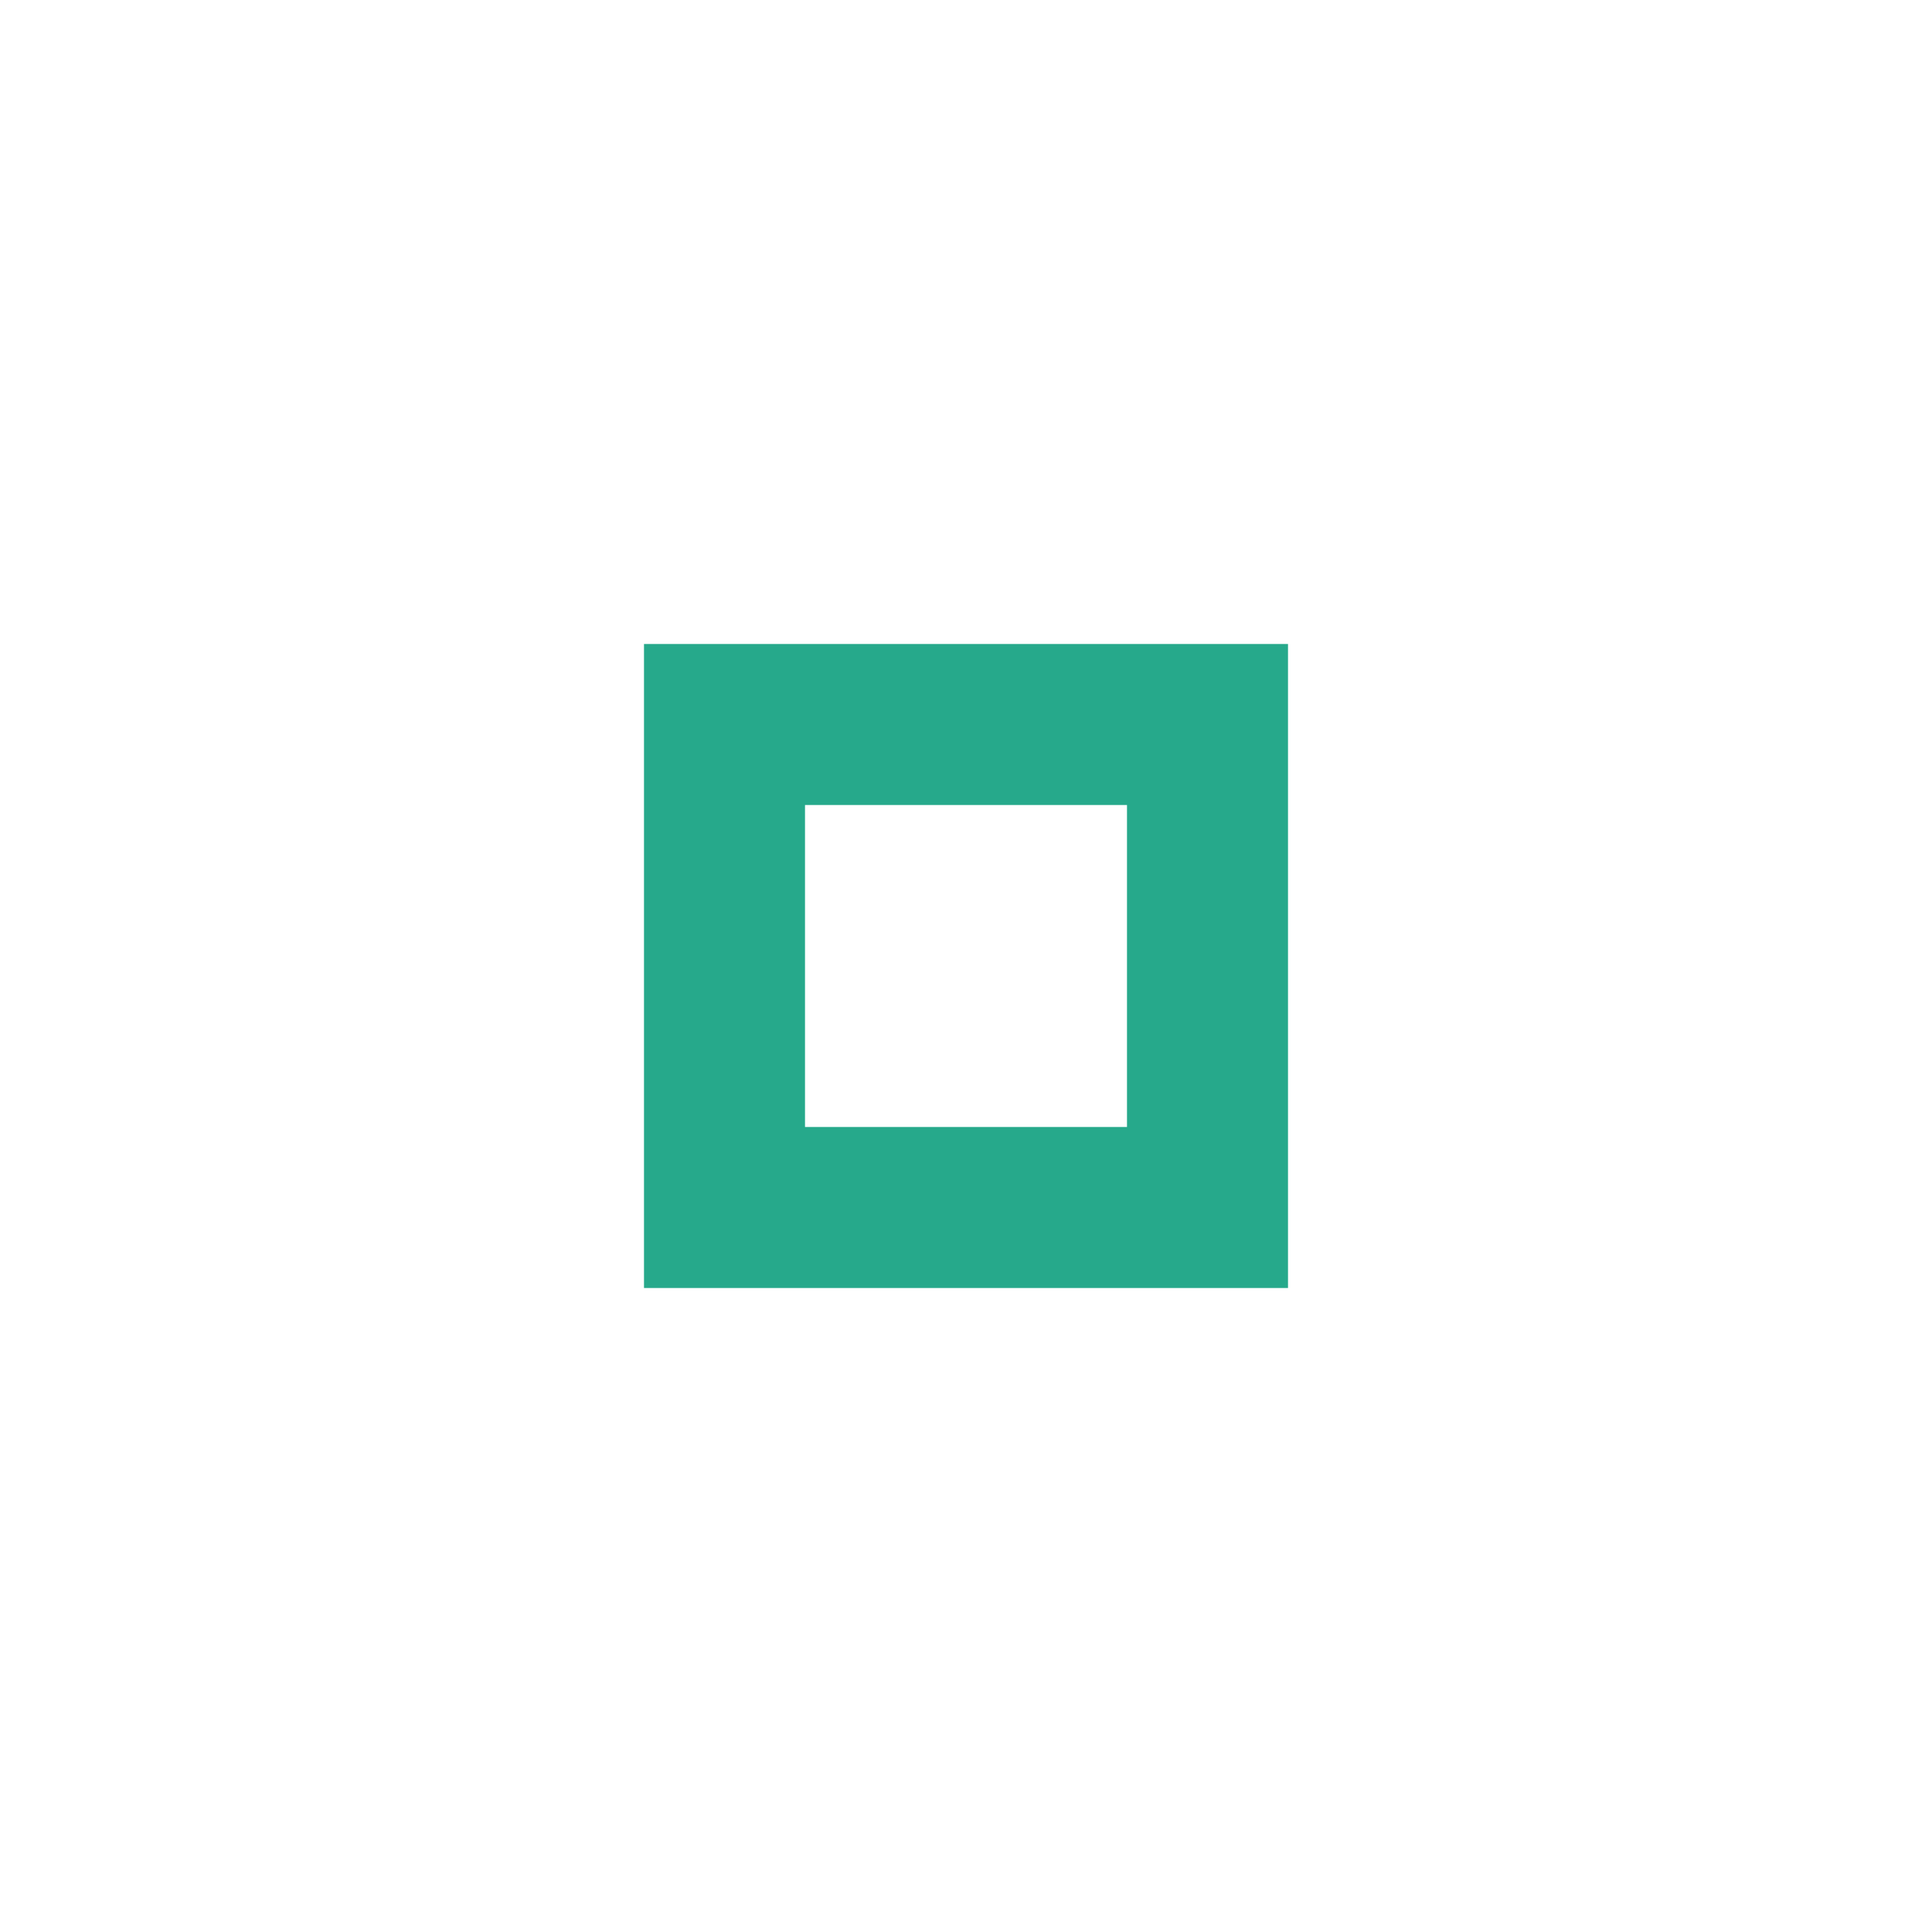
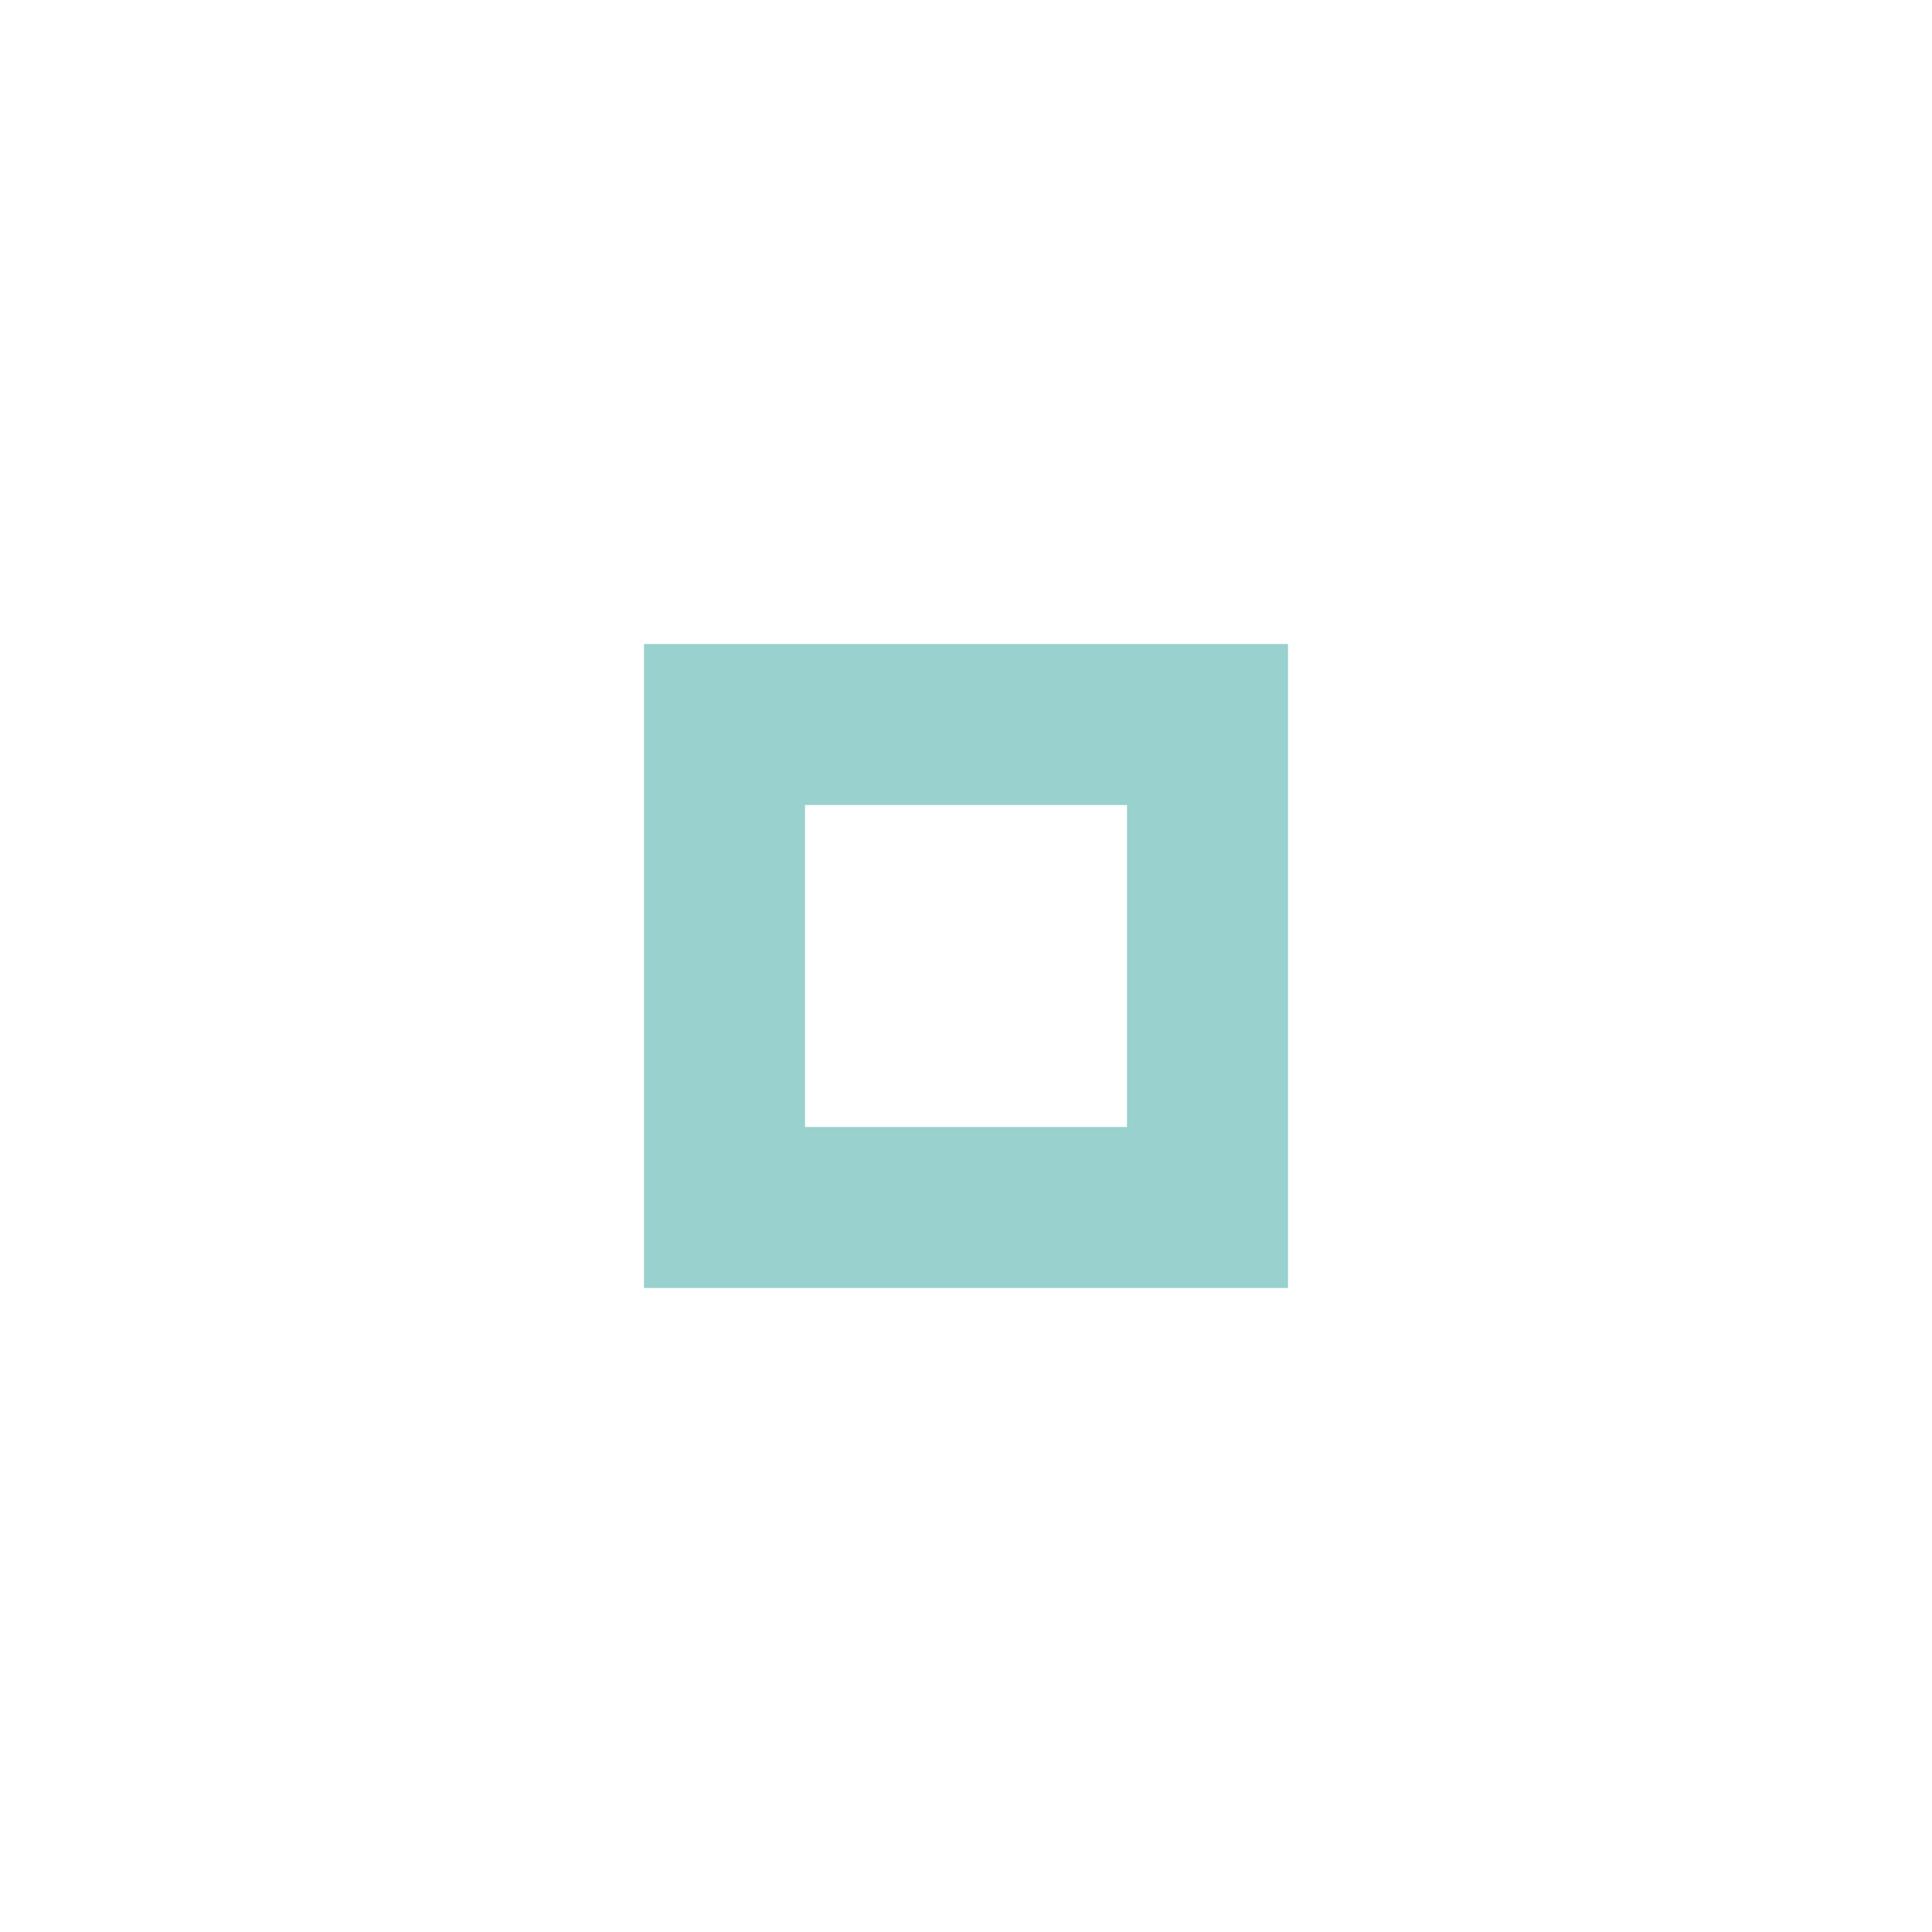
<svg xmlns="http://www.w3.org/2000/svg" version="1.1" x="0px" y="0px" width="24px" height="24px" viewBox="0 0 24 24" xml:space="preserve">
-   <path fill="#26a98b" d="M14,14h-4v-4h4V14z M16,8H8v8h8V8z" />
+   <path fill="#98d1ce" d="M14,14h-4v-4h4V14z M16,8H8v8h8V8z" />
</svg>
